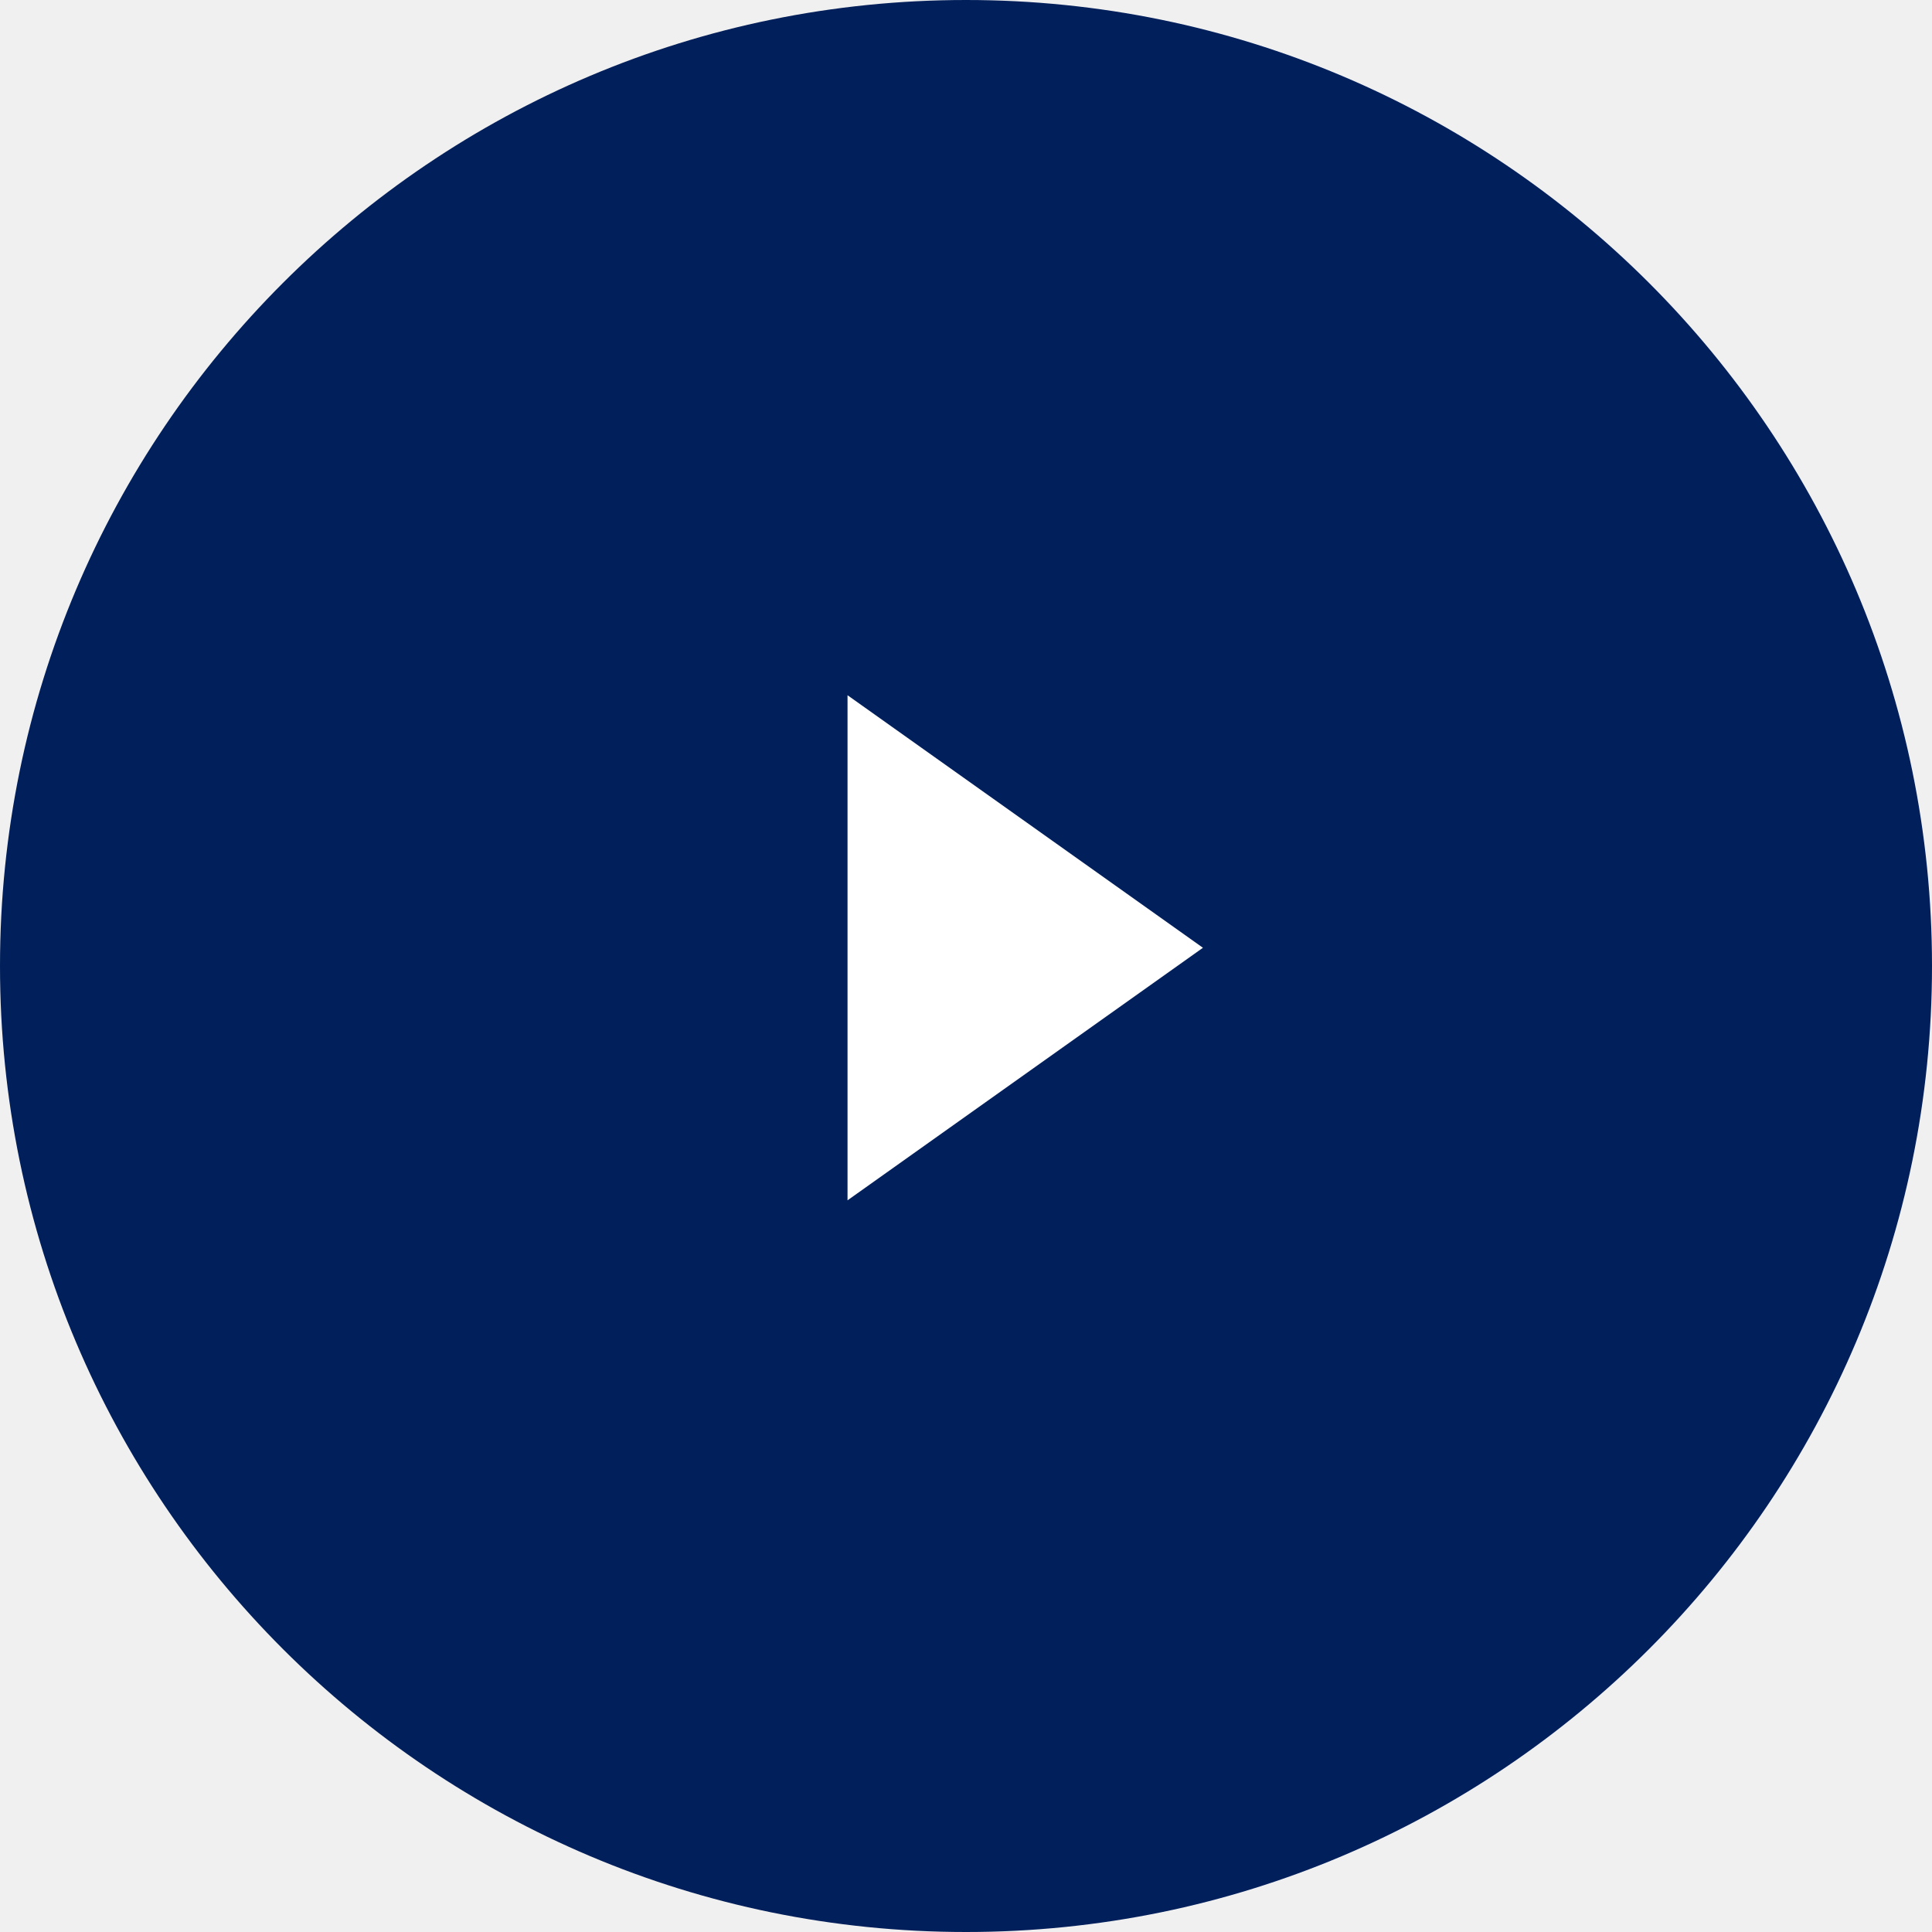
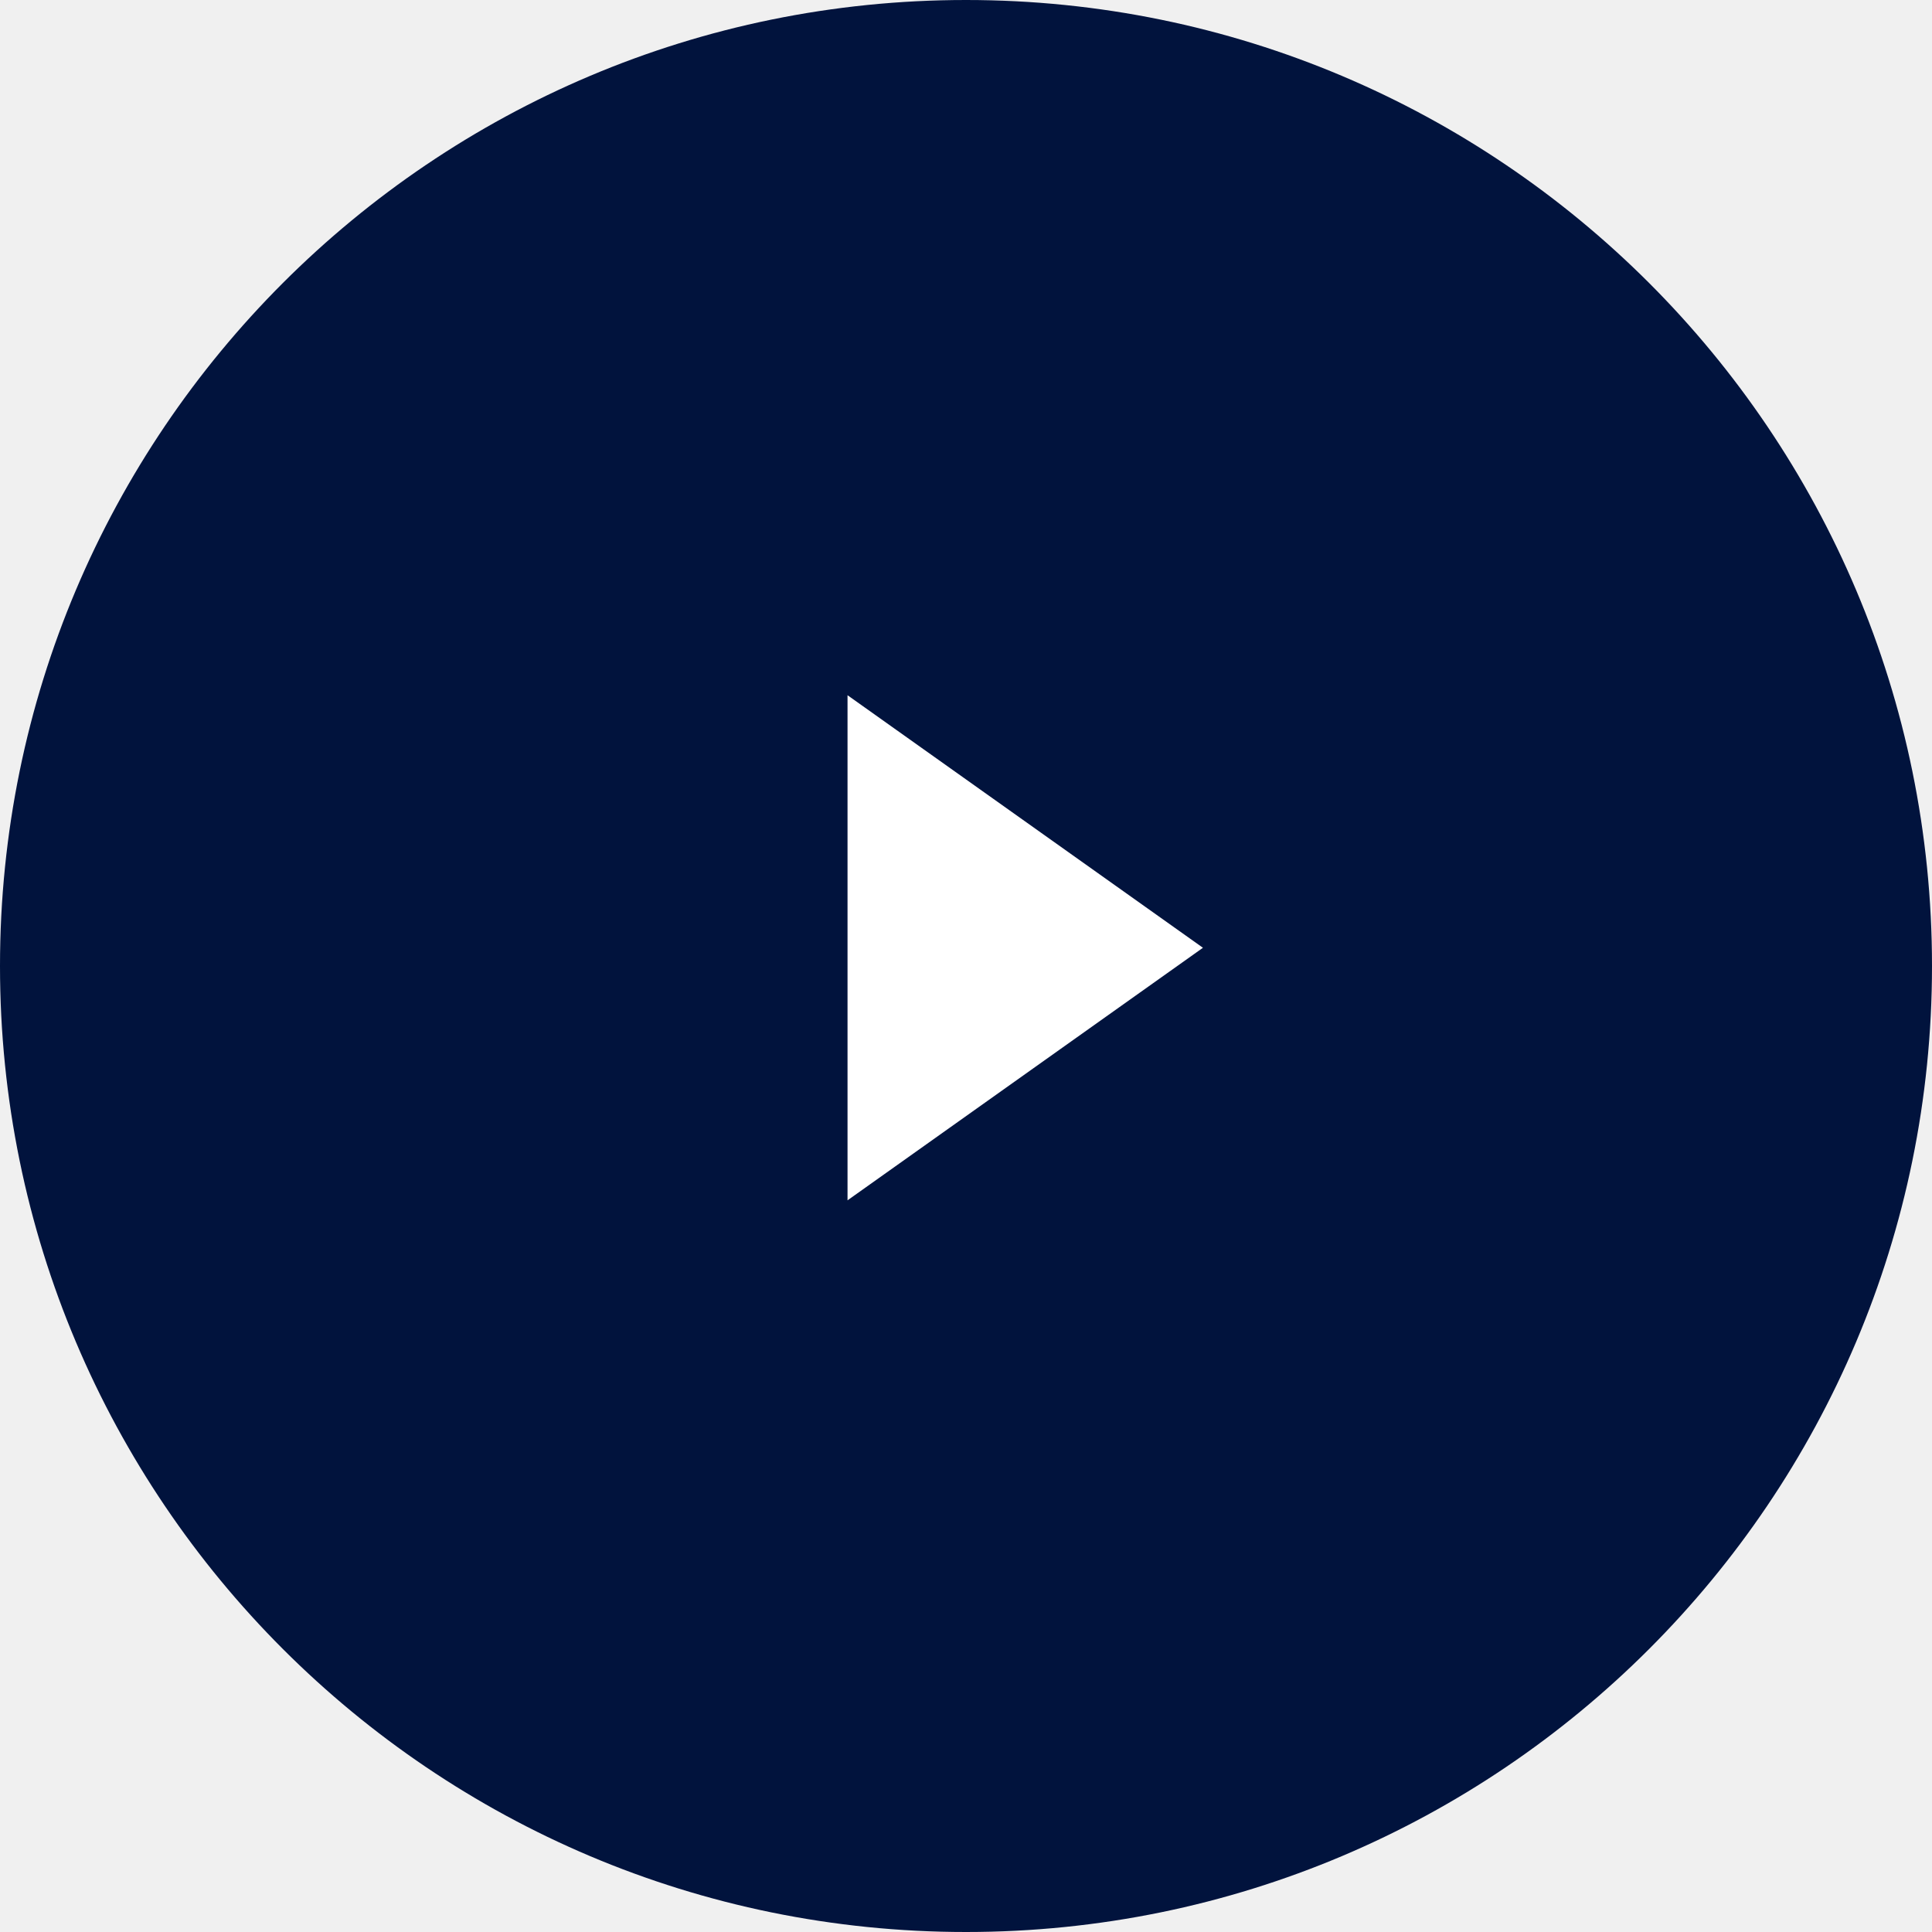
<svg xmlns="http://www.w3.org/2000/svg" width="53" height="53" viewBox="0 0 53 53" fill="none">
-   <circle cx="26.5" cy="26.5" r="26.5" fill="#011F5B" />
+   <circle cx="26.5" cy="26.5" r="26.5" fill="#01133d" />
  <path d="M33 26L23.25 32.928L23.25 19.072L33 26Z" fill="white" />
</svg>
